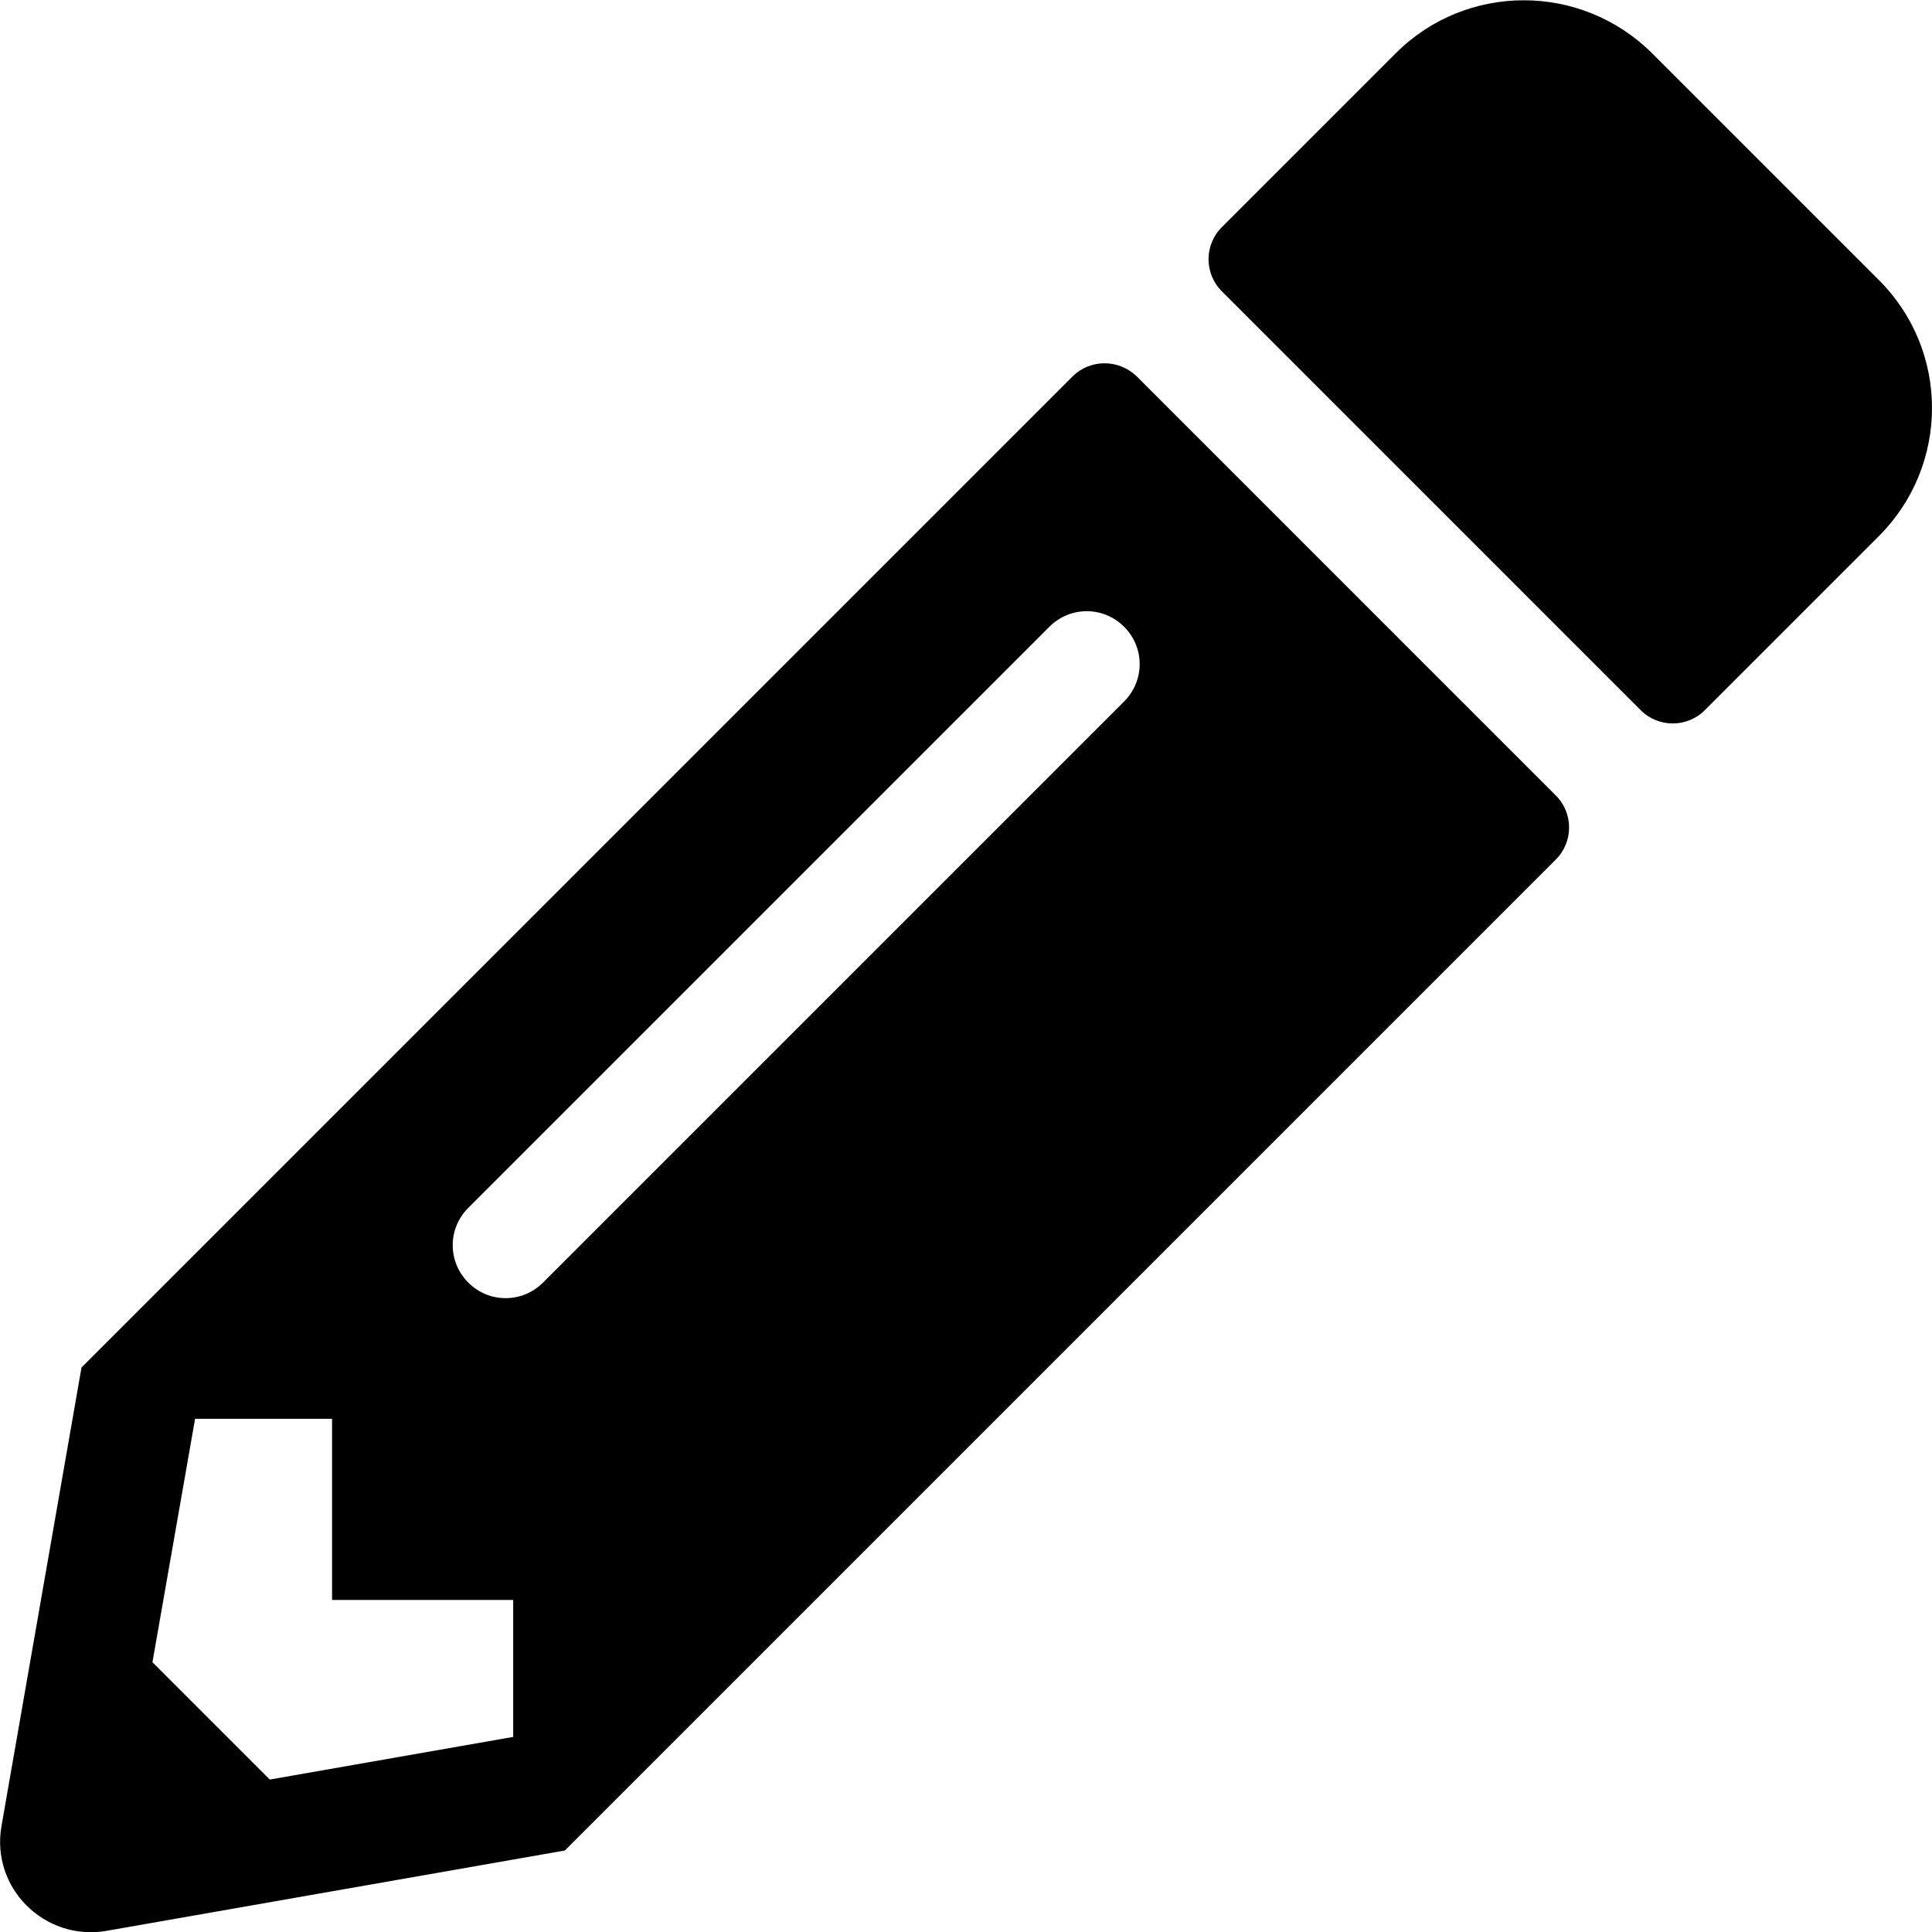
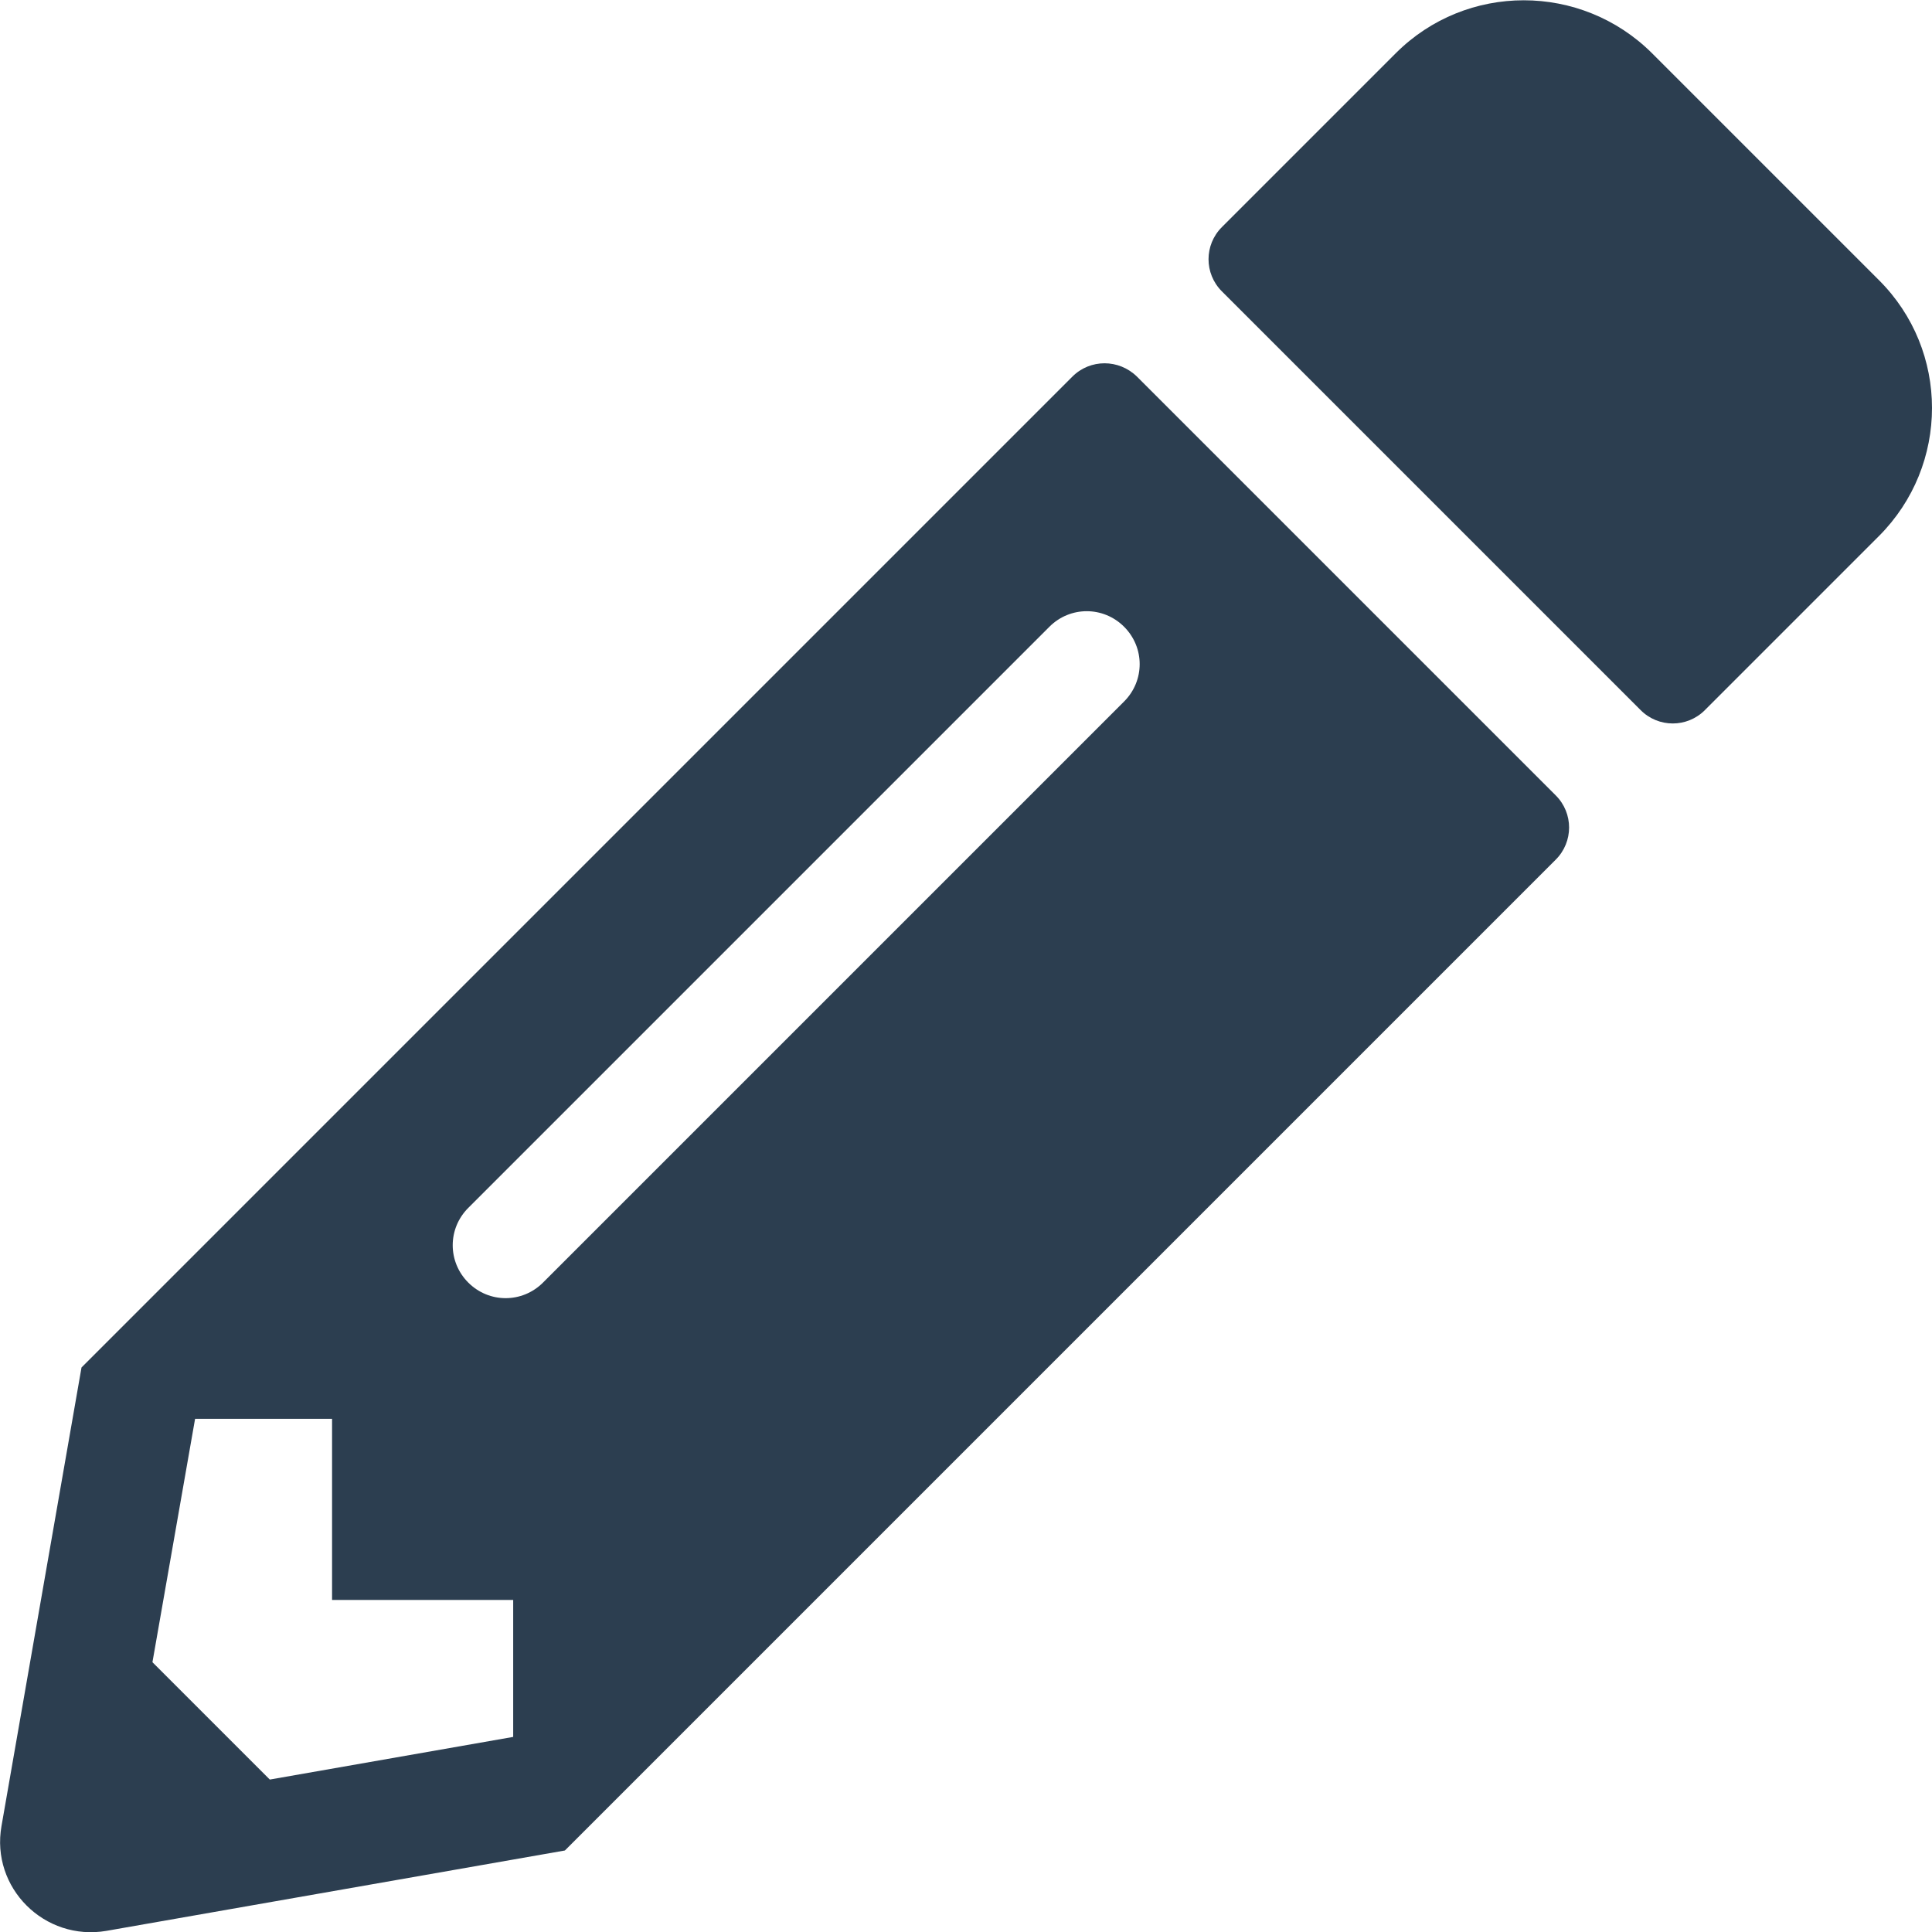
<svg xmlns="http://www.w3.org/2000/svg" aria-hidden="true" focusable="false" data-prefix="fas" data-icon="pencil-alt" class="svg-inline--fa fa-pencil-alt fa-w-16" role="img" viewBox="0 0 512 512">
-   <path fill="currentColor" d="M497.9 142.1l-46.1 46.1c-4.7 4.7-12.3 4.7-17 0l-111-111c-4.7-4.7-4.7-12.3 0-17l46.1-46.1c18.7-18.7 49.1-18.7 67.9 0l60.1 60.1c18.8 18.7 18.8 49.1 0 67.9zM284.2 99.8L21.6 362.4.4 483.9c-2.9 16.4 11.4 30.6 27.8 27.8l121.5-21.3 262.6-262.6c4.7-4.7 4.7-12.3 0-17l-111-111c-4.8-4.7-12.4-4.7-17.1 0zM124.1 339.9c-5.5-5.5-5.5-14.3 0-19.8l154-154c5.5-5.5 14.3-5.5 19.8 0s5.5 14.3 0 19.8l-154 154c-5.5 5.5-14.3 5.5-19.8 0zM88 424h48v36.3l-64.5 11.3-31.1-31.1L51.7 376H88v48z" />
+   <path fill="#2c3e50" d="M497.9 142.1l-46.1 46.1c-4.7 4.7-12.3 4.7-17 0l-111-111c-4.7-4.7-4.7-12.3 0-17l46.1-46.1c18.7-18.7 49.1-18.7 67.9 0l60.1 60.1c18.8 18.7 18.8 49.1 0 67.9zM284.2 99.8L21.6 362.4.4 483.9c-2.9 16.4 11.4 30.6 27.8 27.8l121.5-21.3 262.6-262.6c4.7-4.7 4.7-12.3 0-17l-111-111c-4.8-4.7-12.4-4.7-17.1 0zM124.1 339.9c-5.5-5.5-5.5-14.3 0-19.8l154-154c5.5-5.5 14.3-5.5 19.8 0s5.5 14.3 0 19.8l-154 154c-5.5 5.5-14.3 5.5-19.8 0zM88 424h48v36.3l-64.5 11.3-31.1-31.1L51.7 376H88v48z" />
</svg>
